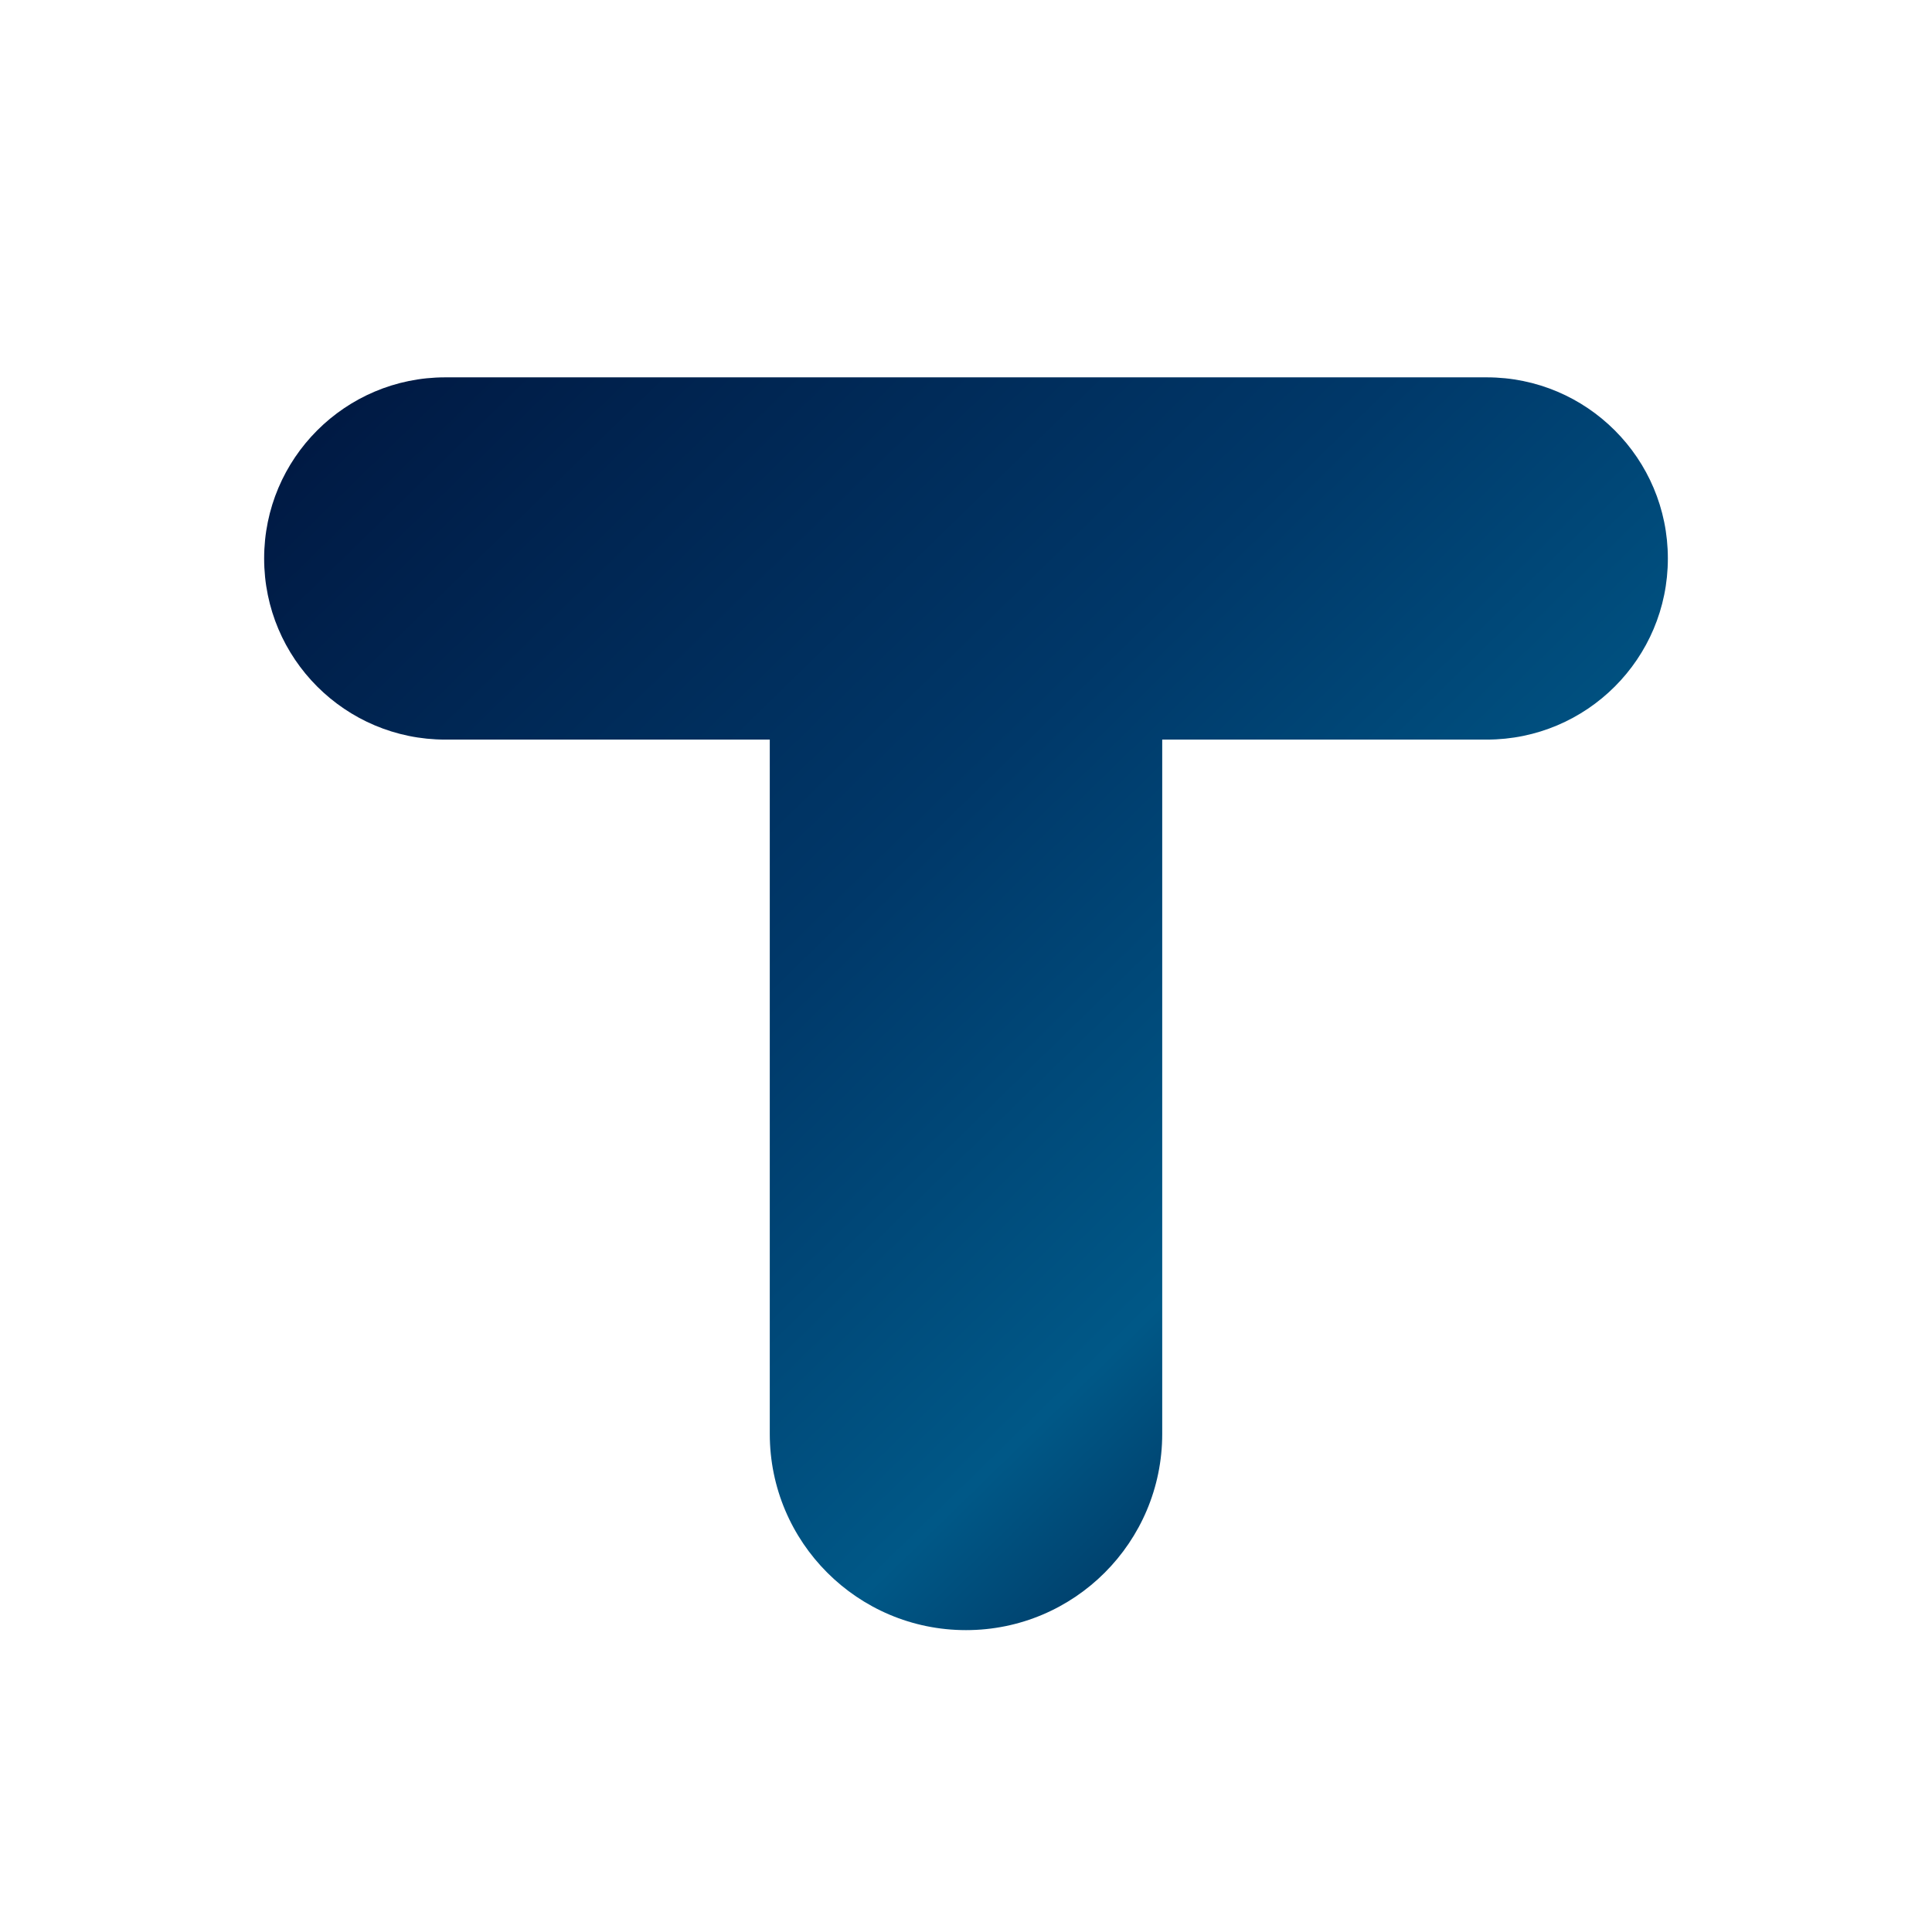
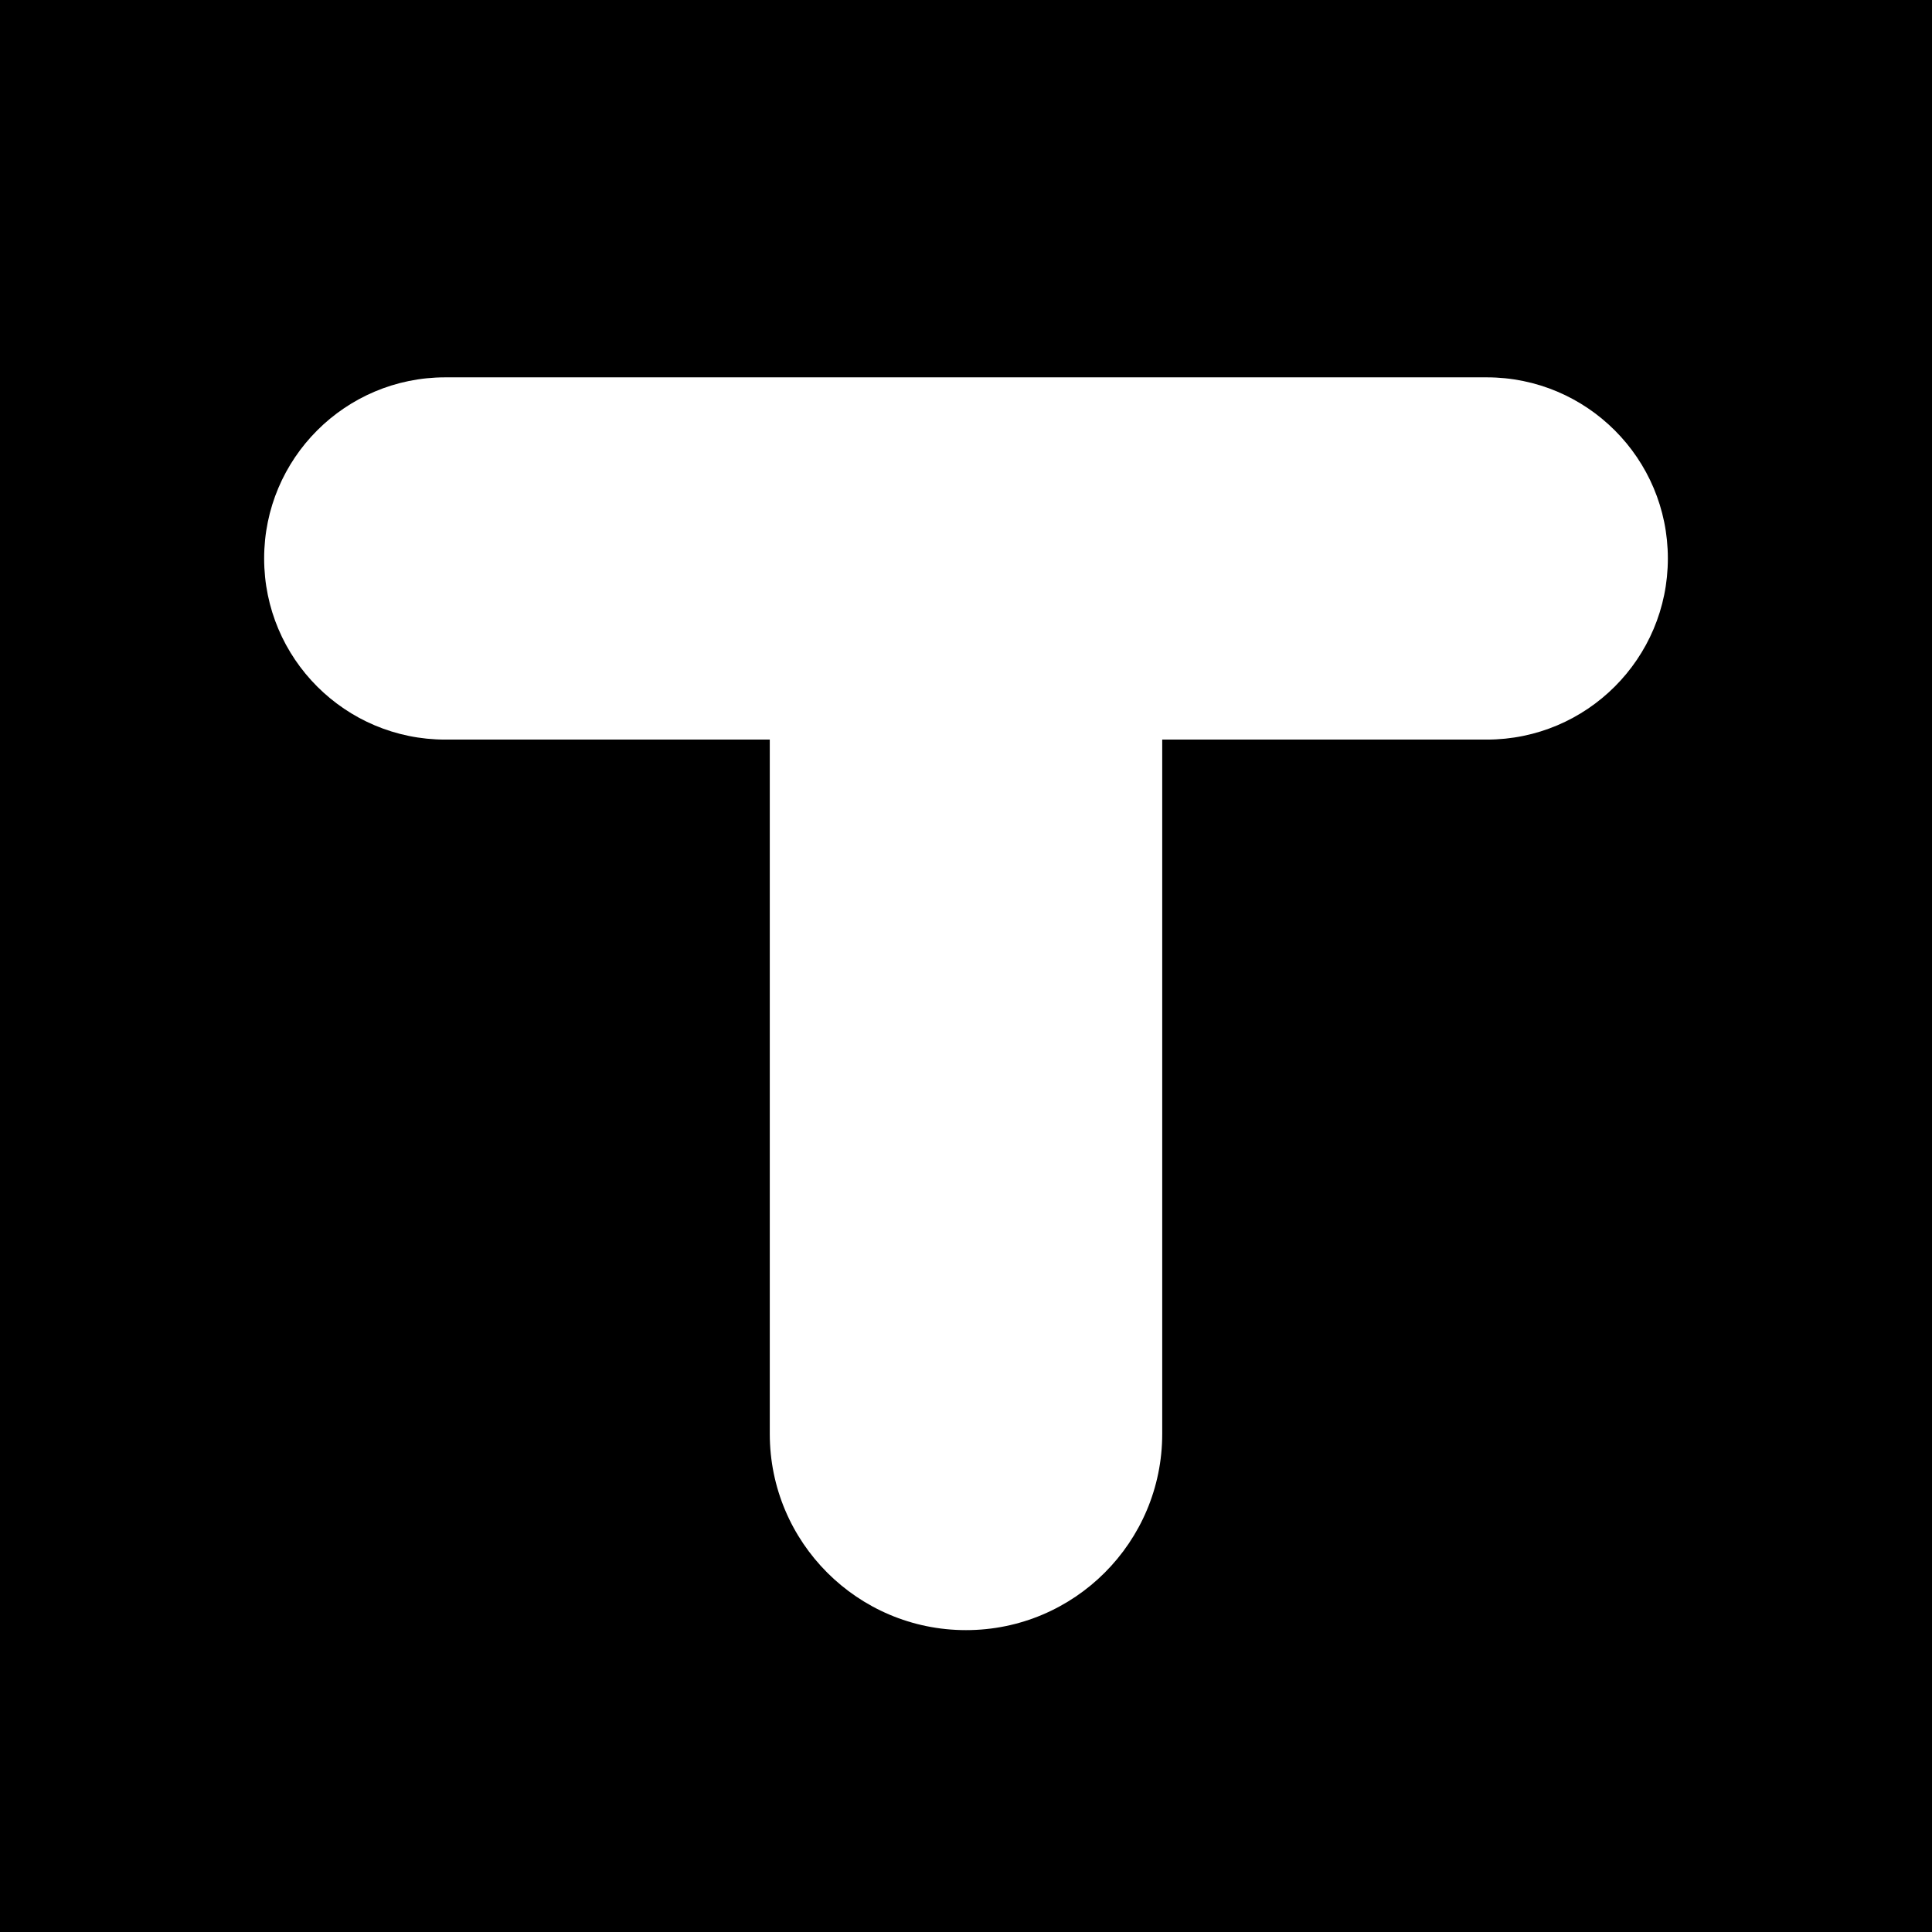
<svg xmlns="http://www.w3.org/2000/svg" width="192" height="192" viewBox="0 0 512 512" fill="none">
-   <rect width="512" height="512" fill="#ffffff" />
-   <defs>
-     <linearGradient id="threadmap-icon-gradient" x1="98" y1="102" x2="409" y2="421" gradientUnits="userSpaceOnUse">
-       <stop offset="0" stop-color="#001A44" />
-       <stop offset="0.42" stop-color="#003869" />
-       <stop offset="0.72" stop-color="#005887" />
-       <stop offset="1" stop-color="#00163D" />
-     </linearGradient>
-   </defs>
-   <rect x="70" y="100" width="372" height="96" rx="48" fill="url(#threadmap-icon-gradient)" />
-   <path d="M204 171H308V380C308 408.719 284.719 432 256 432C227.281 432 204 408.719 204 380V171Z" fill="url(#threadmap-icon-gradient)" />
+   <rect width="512" height="512" fill="#000000" />
+   <rect x="70" y="100" width="372" height="96" rx="48" fill="#ffffff" />
+   <path d="M204 171H308V380C308 408.719 284.719 432 256 432C227.281 432 204 408.719 204 380V171Z" fill="#ffffff" />
</svg>
